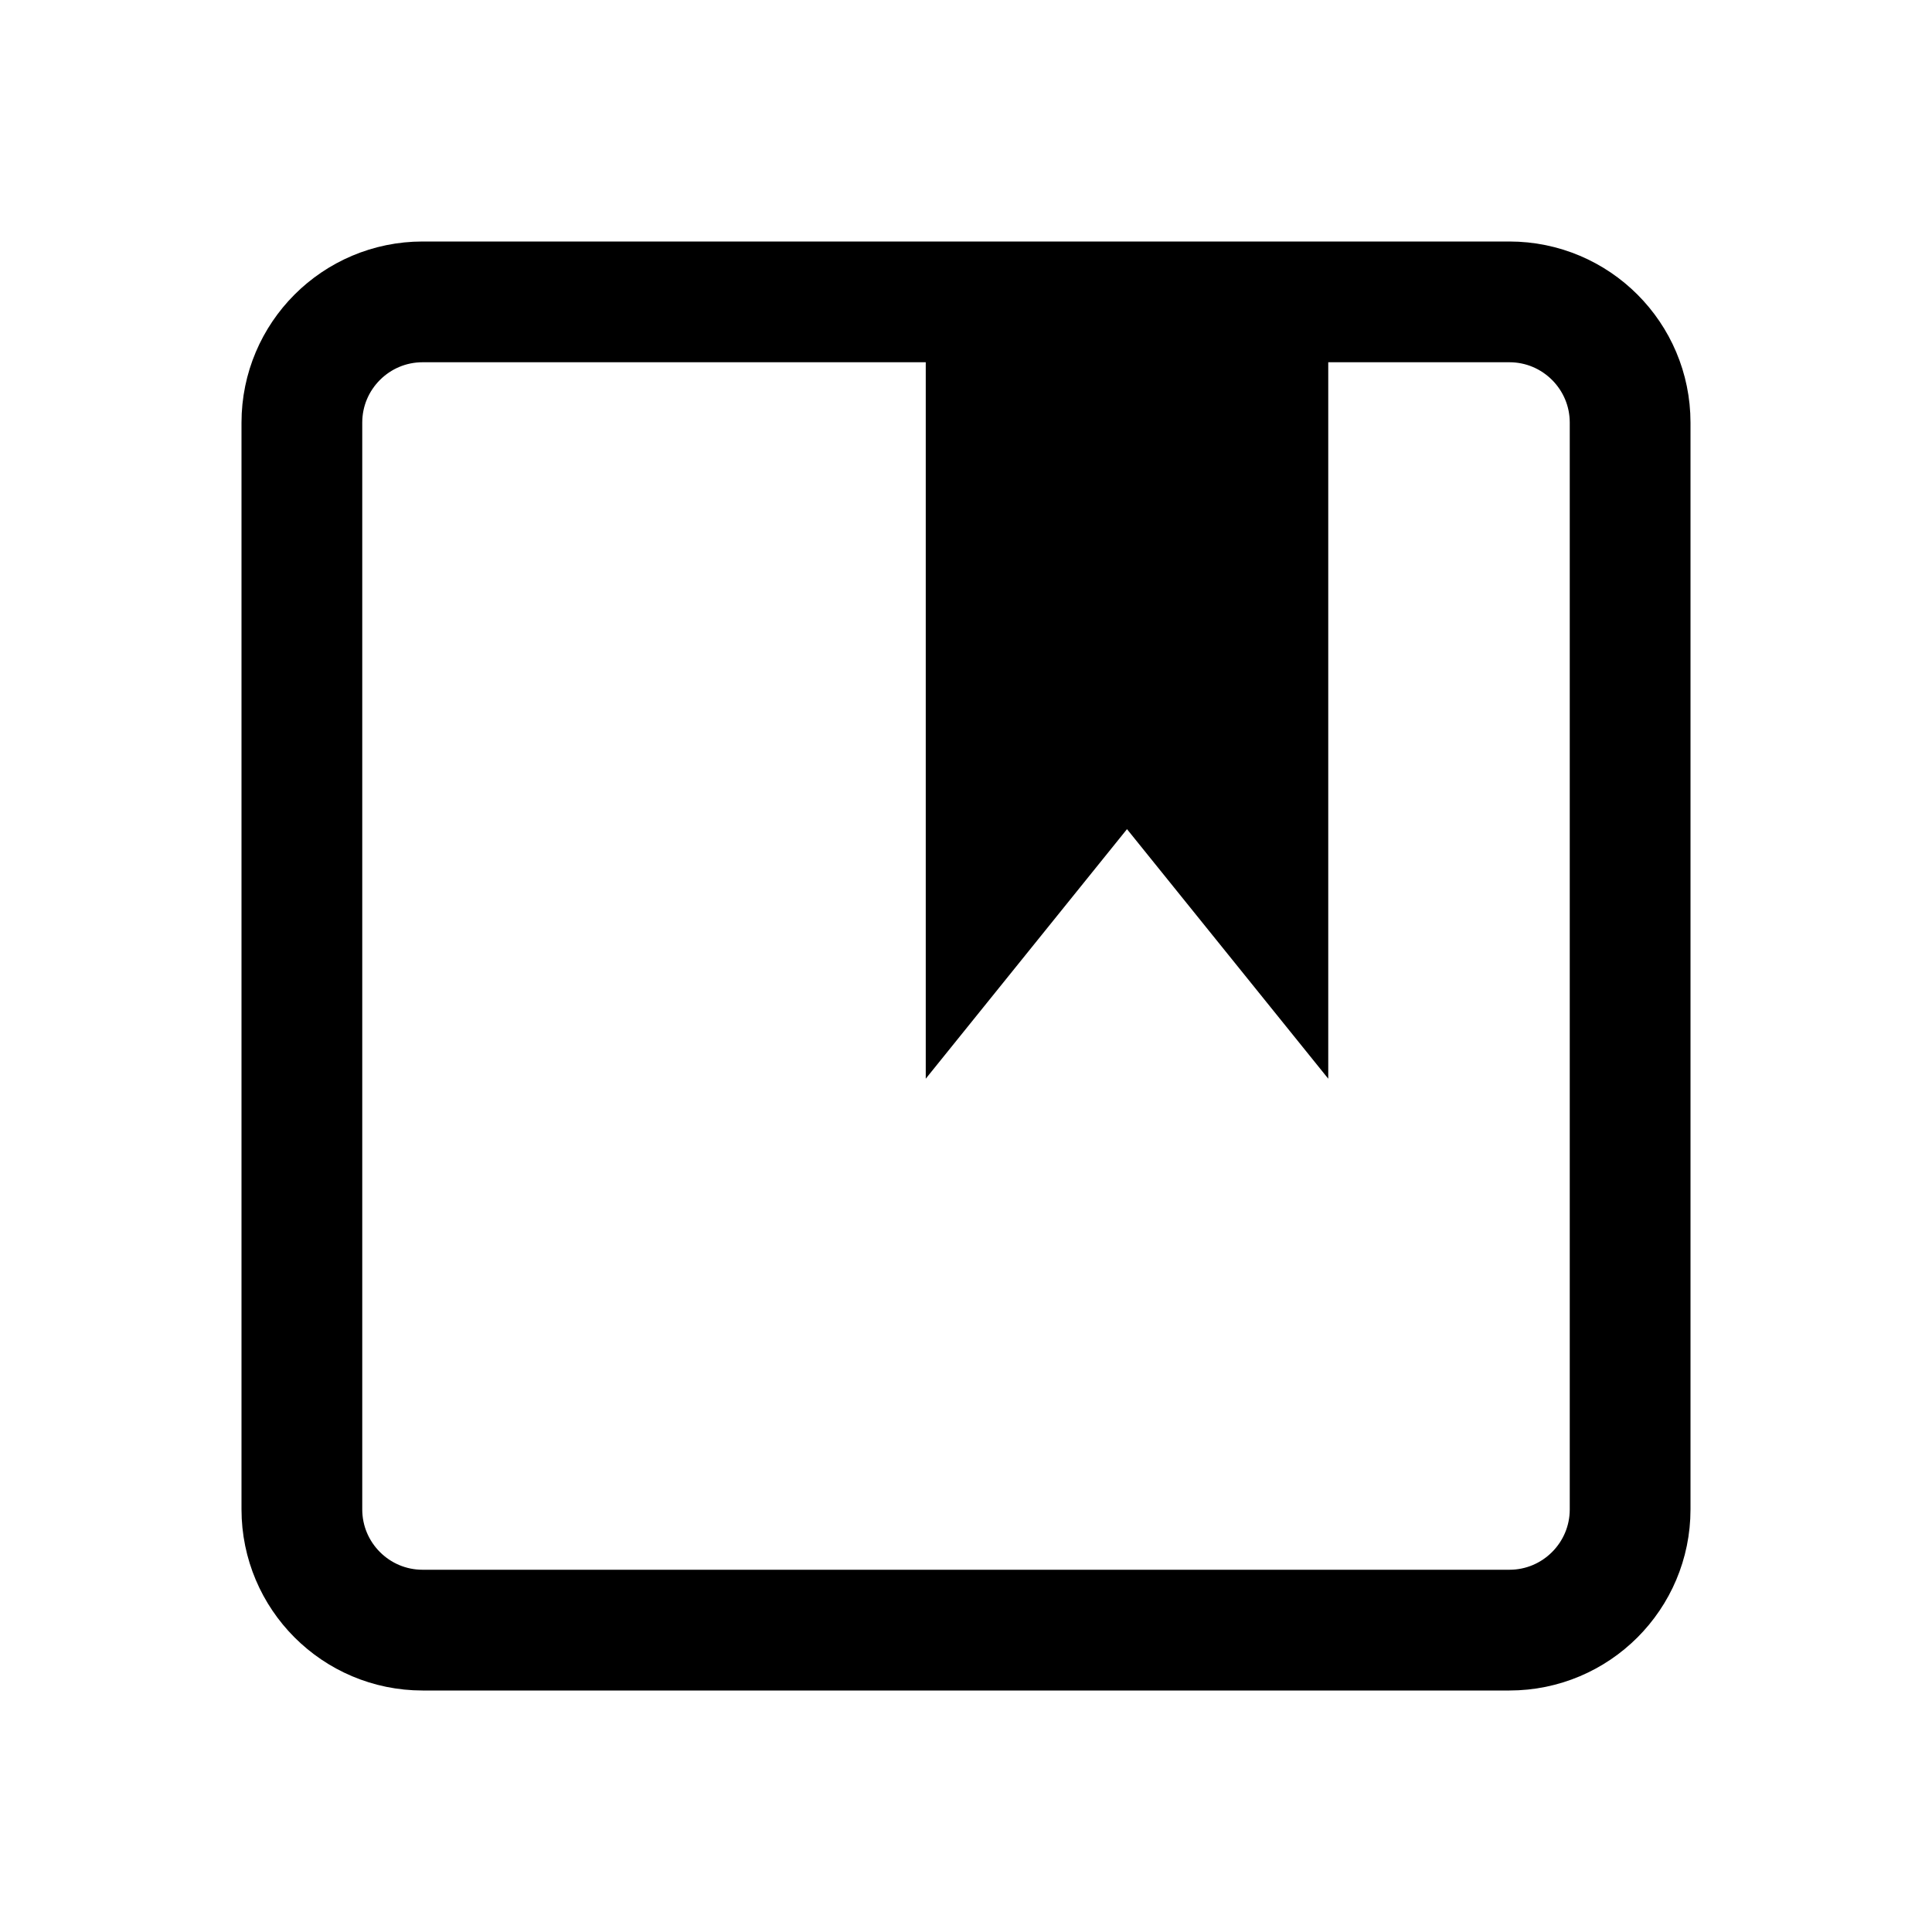
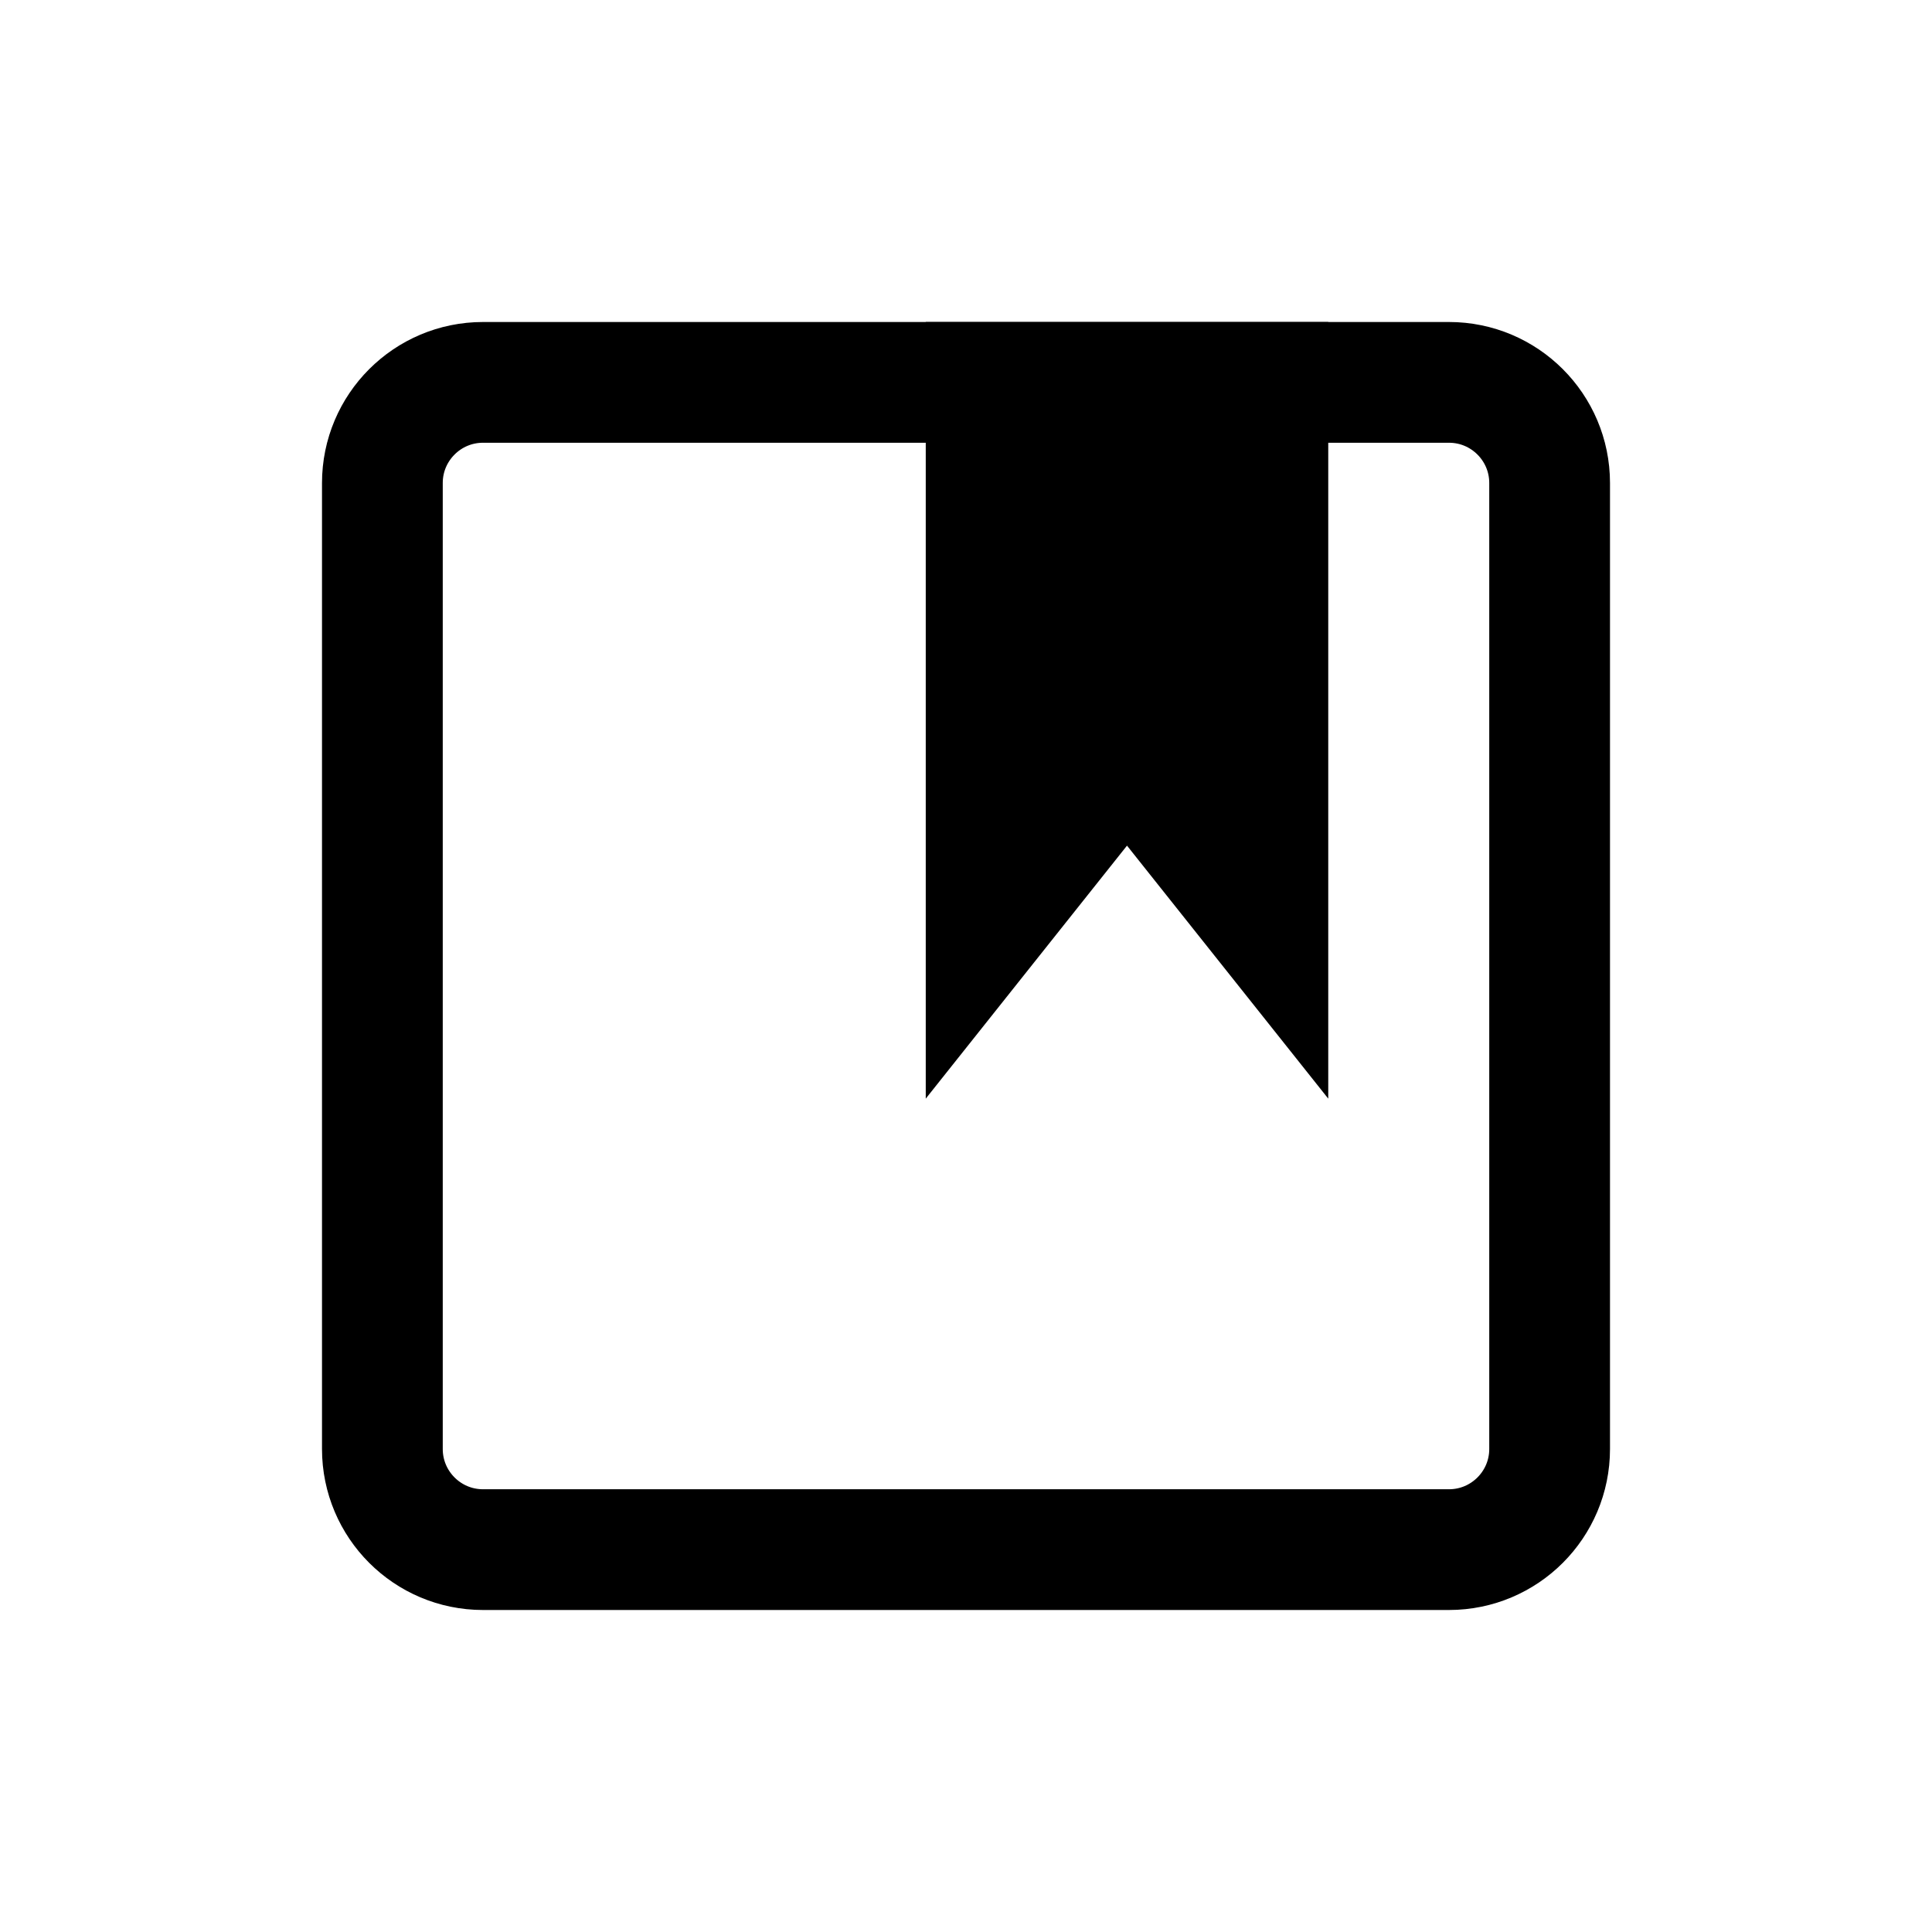
<svg xmlns="http://www.w3.org/2000/svg" viewBox="0 0 24 24" style="fill: none" stroke="currentColor" stroke-width="1.5">
-   <path d="M20.25 18.75V5.25C20.25 4.422 19.578 3.75 18.75 3.75H5.25C4.422 3.75 3.75 4.422 3.75 5.25V18.75C3.75 19.578 4.422 20.25 5.25 20.25H18.75C19.578 20.25 20.25 19.578 20.25 18.75Z" />
-   <path d="M11.5 13.4V3.75H16.5V13.4L14 10.3L11.5 13.4Z" fill="currentColor" stroke="none" />
+   <path d="M12.25 11.5V4.75H15.75V11.5L14 9.3L12.25 11.5Z" fill="currentColor" />
+   <path d="M6 19.25H18C18.69 19.25 19.25 18.69 19.25 18V6C19.25 5.31 18.69 4.75 18 4.75H6C5.31 4.75 4.75 5.31 4.75 6V18C4.75 18.69 5.31 19.25 6 19.25Z" />
</svg>
